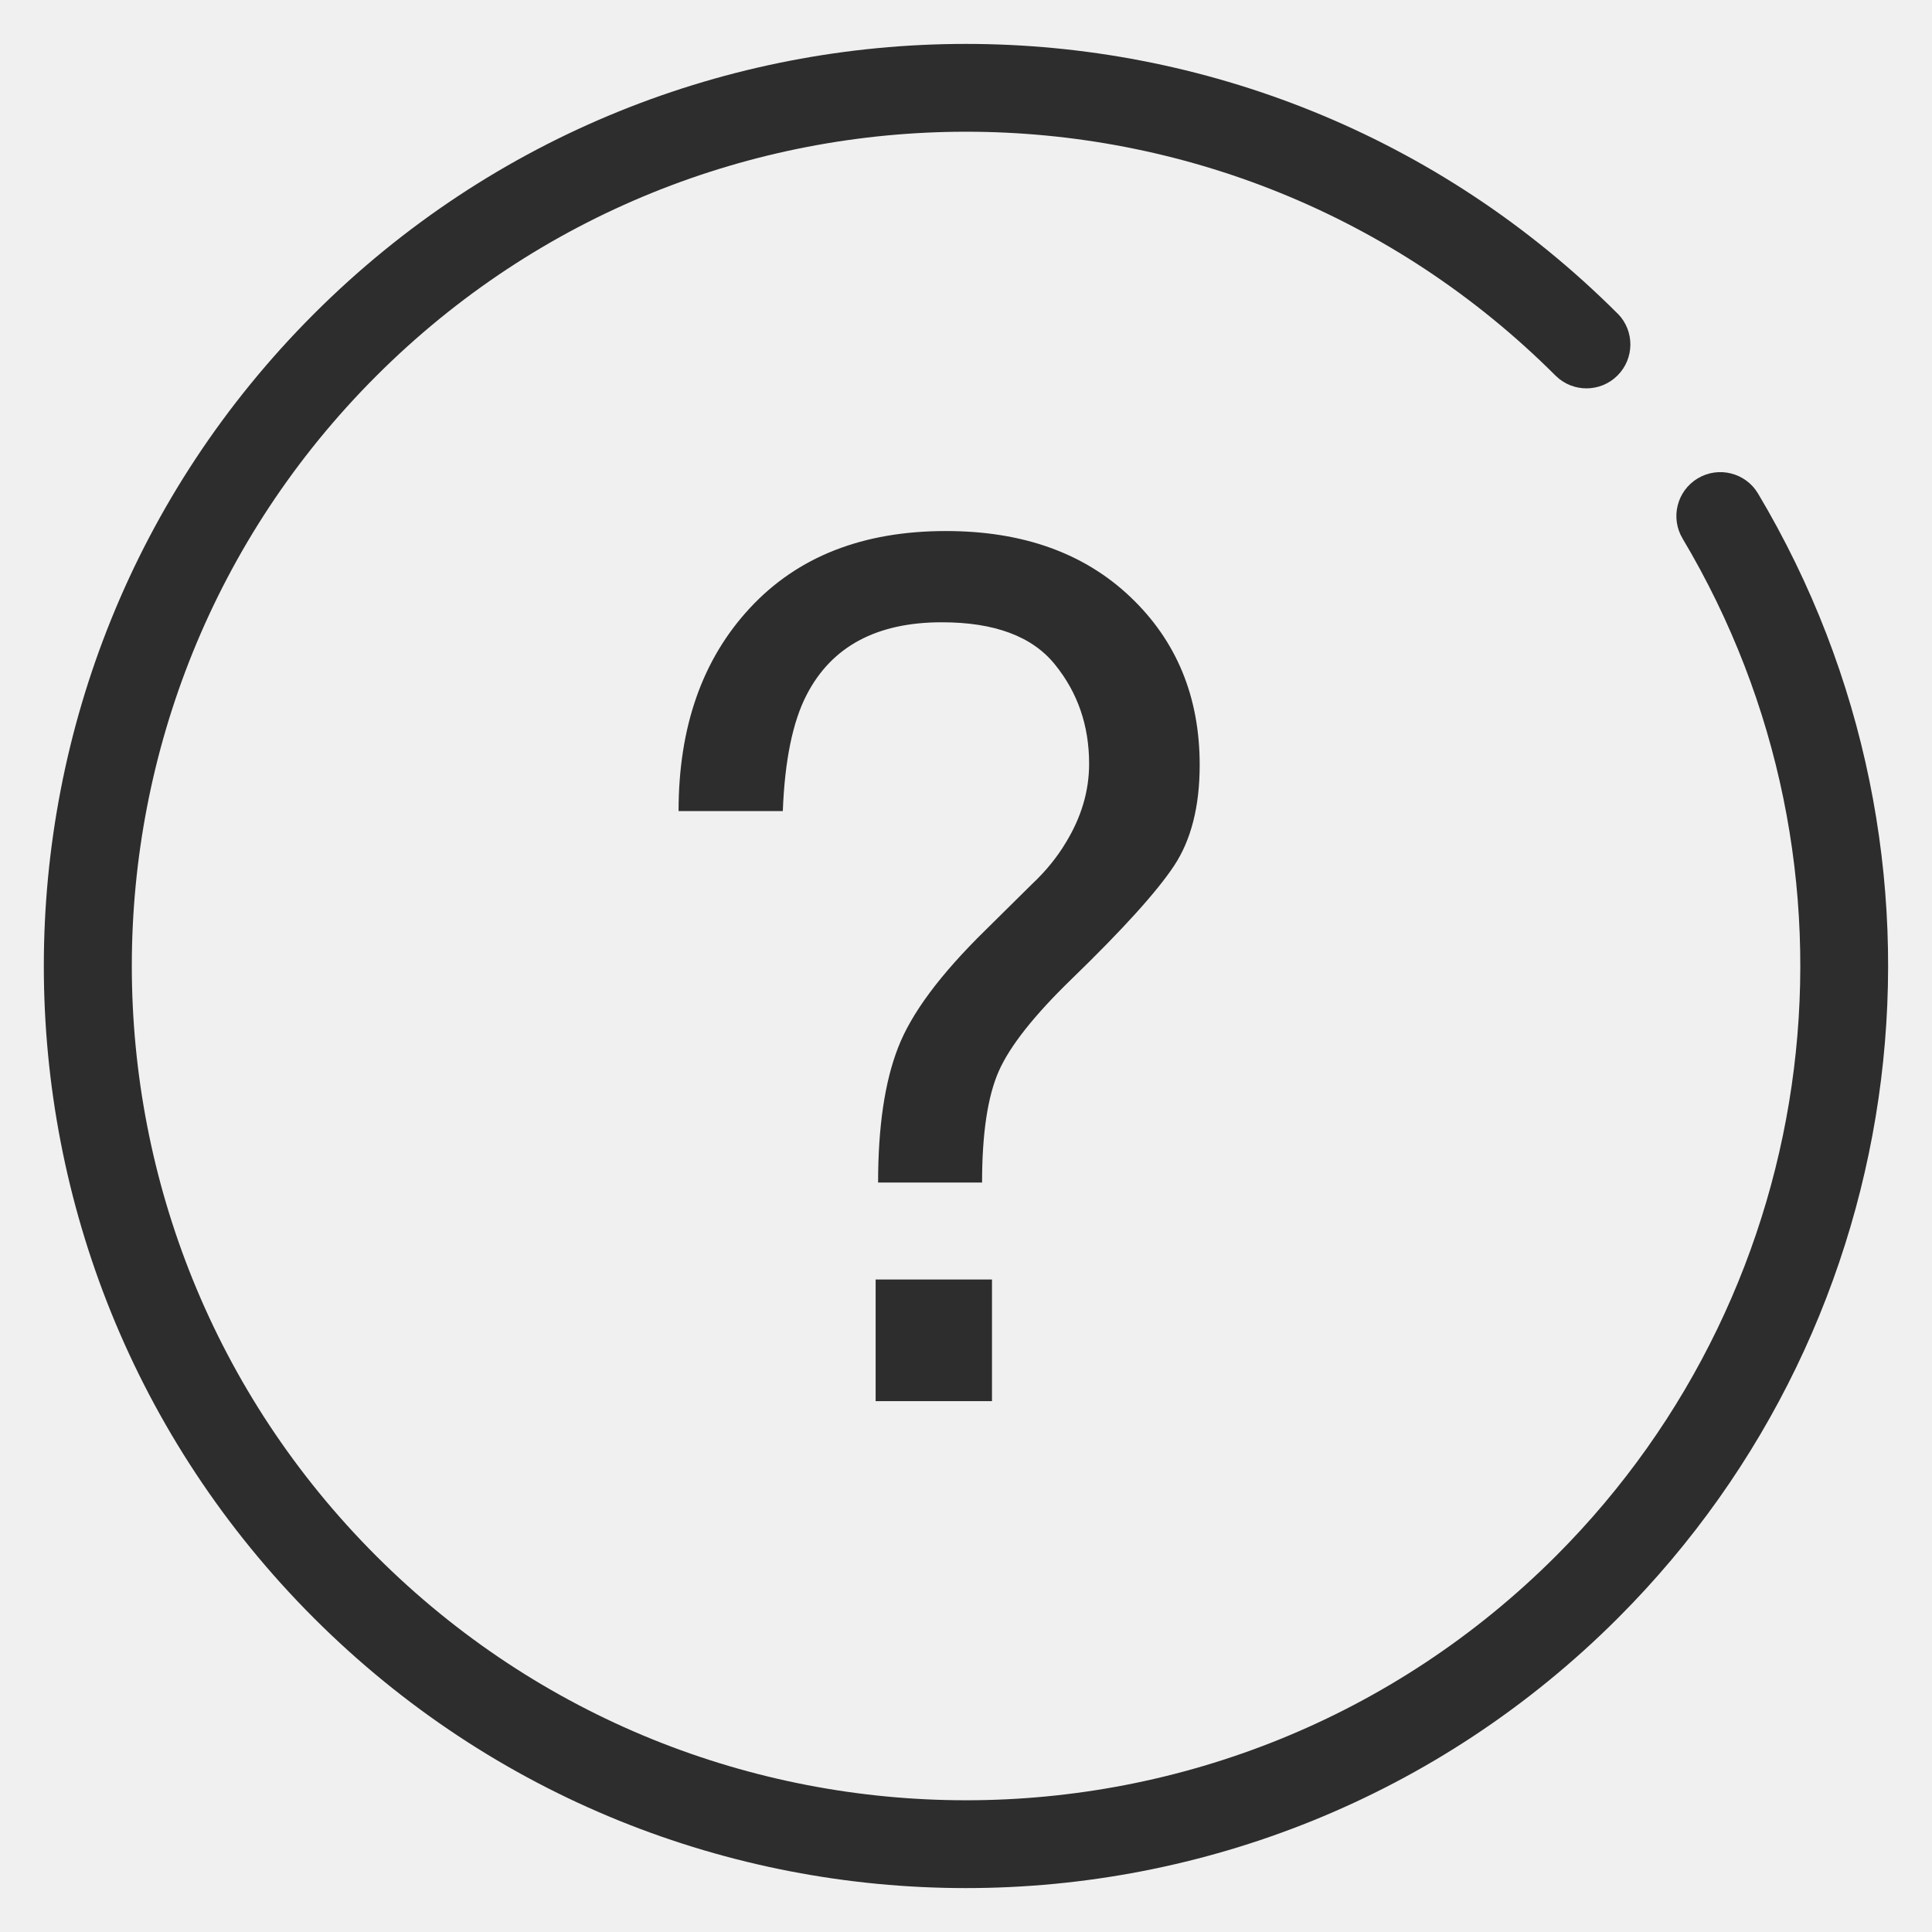
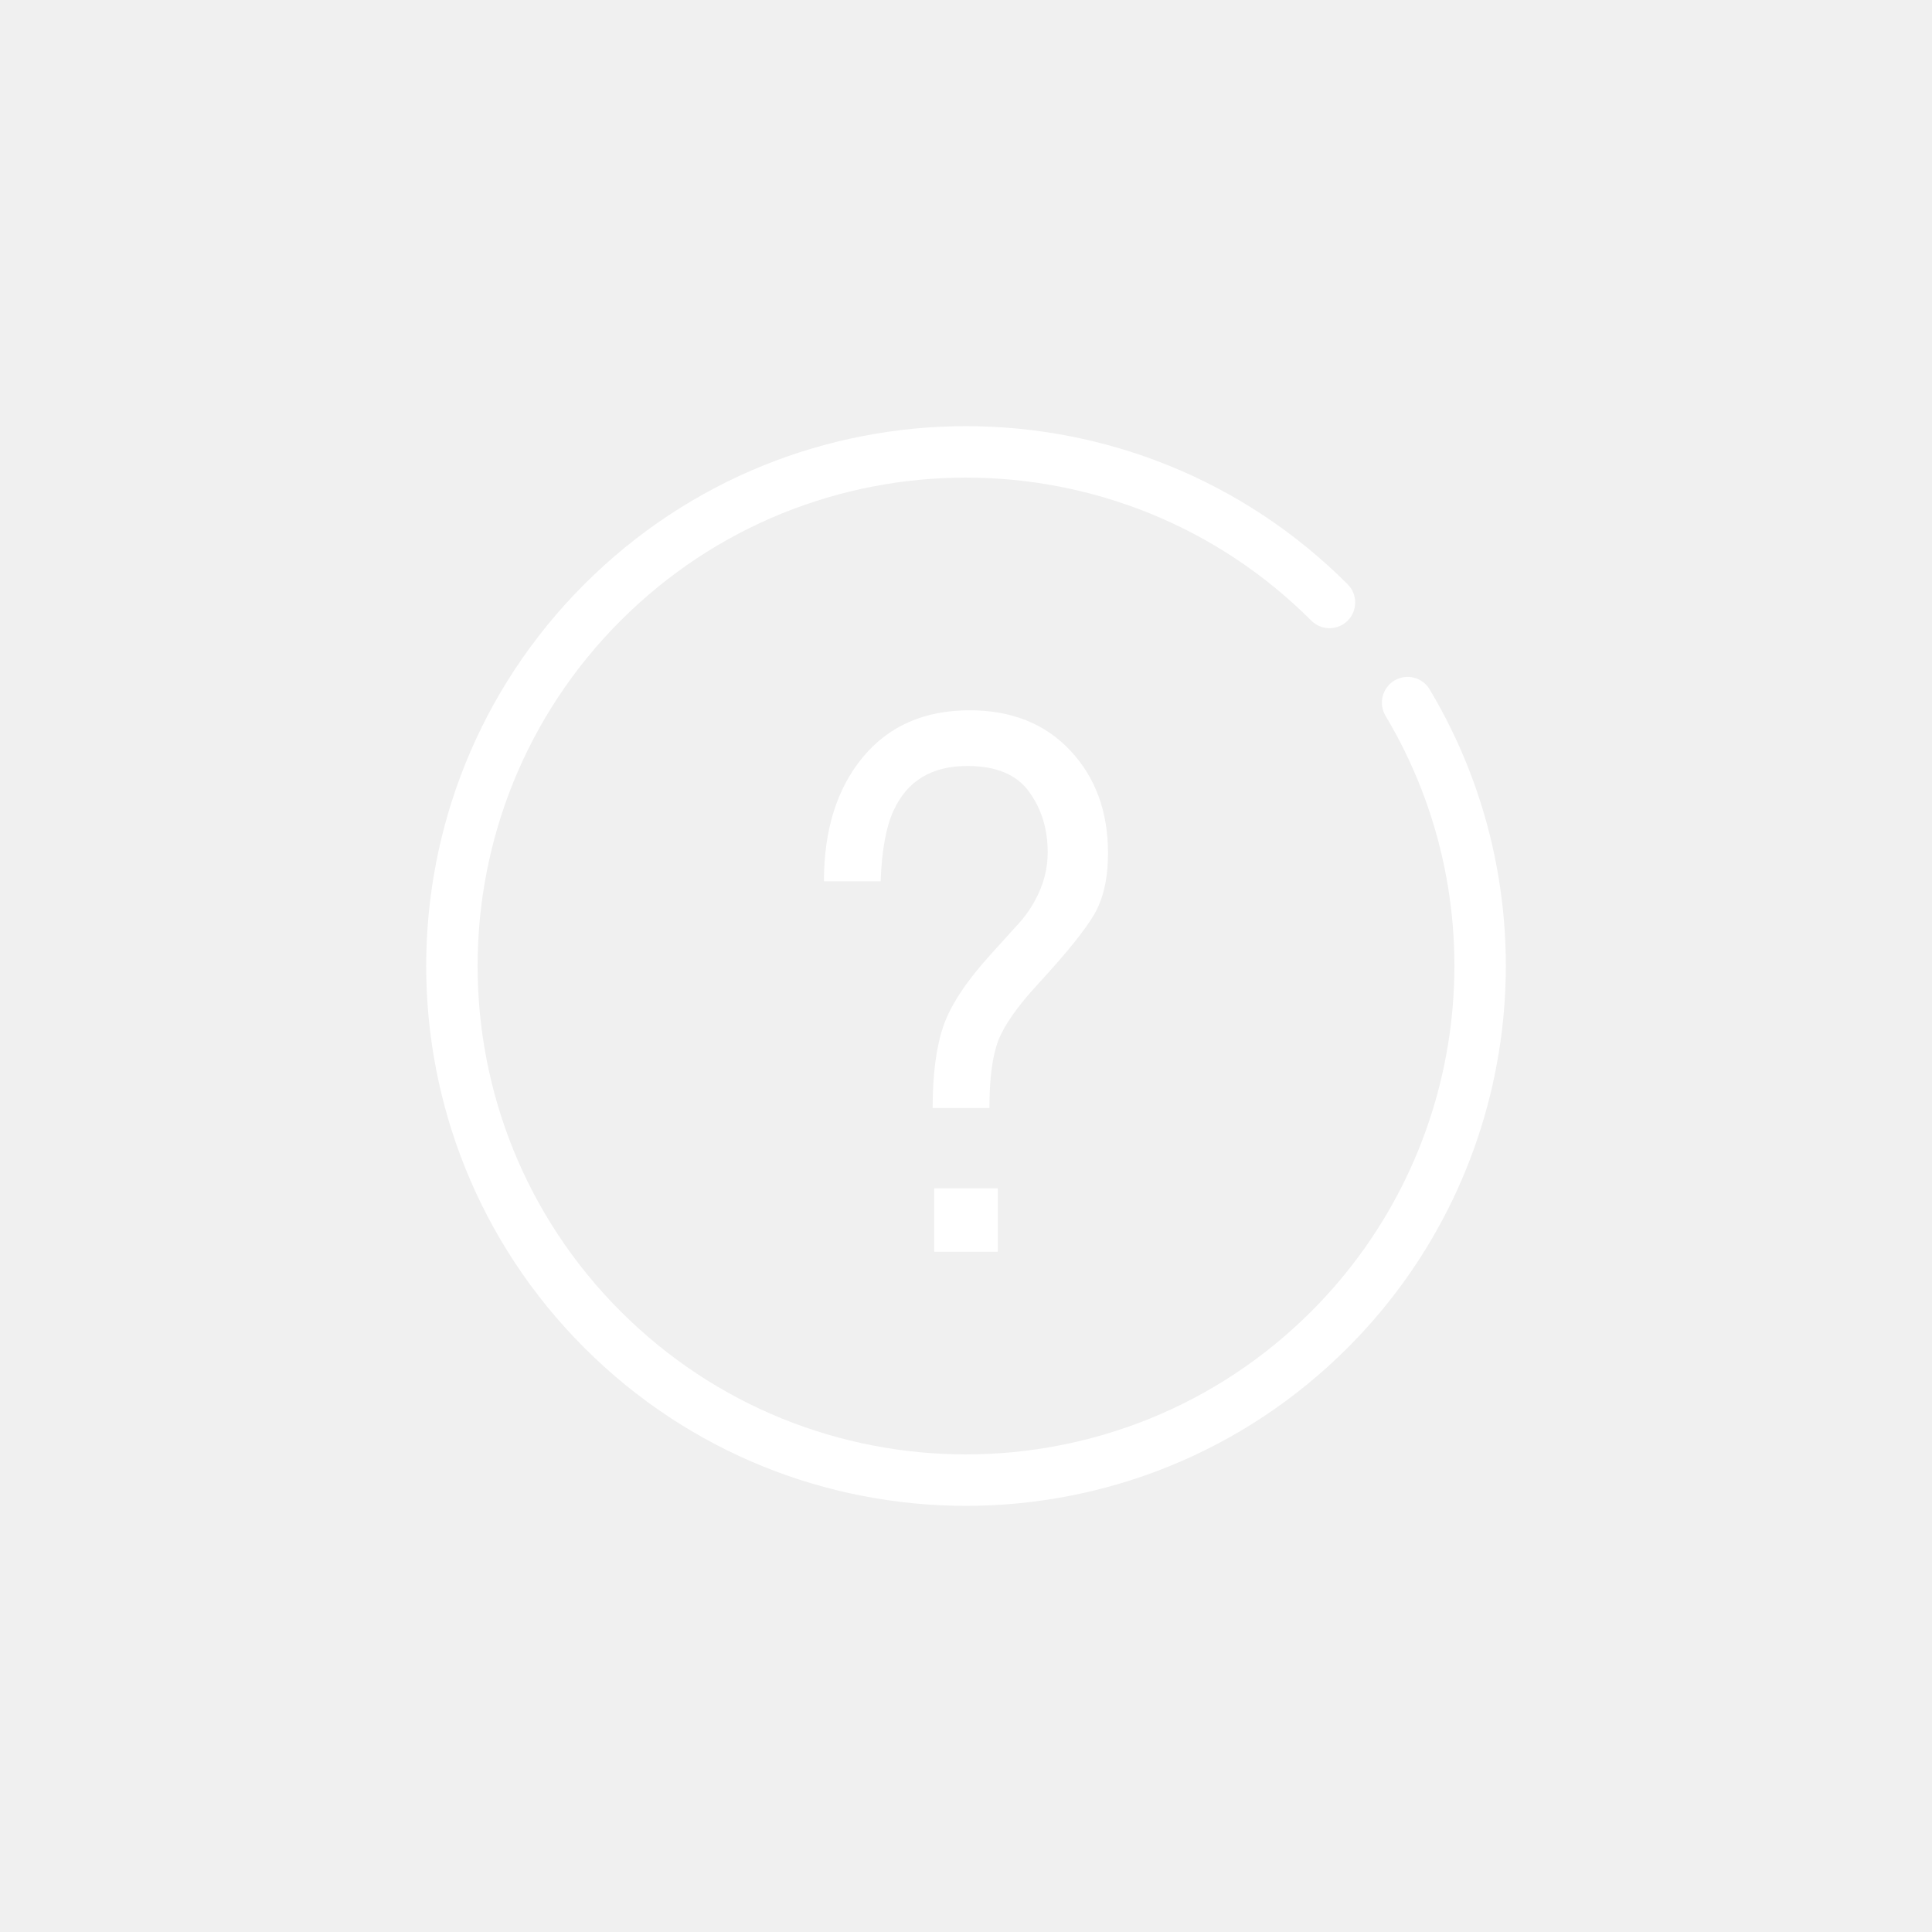
- <svg xmlns="http://www.w3.org/2000/svg" width="22" height="22" viewBox="0 0 22 22">
-   <path fill="#2D2D2D" fill-rule="evenodd" d="M18.425 3.575a.5.5 0 0 1-.707.707 9.5 9.5 0 1 0 0 13.436A9.504 9.504 0 0 0 19.16 6.133a.5.5 0 0 1 .859-.513 10.504 10.504 0 0 1-1.595 12.805c-4.1 4.1-10.75 4.1-14.85 0s-4.1-10.75 0-14.85 10.75-4.1 14.85 0zM11.296 14.57v1.385H9.971v-1.385h1.325zm-.525-8.523c.874 0 1.574.25 2.1.75.527.5.79 1.138.79 1.914 0 .47-.097.853-.29 1.145-.193.293-.582.724-1.168 1.292-.427.414-.703.763-.83 1.05-.126.286-.19.708-.19 1.268H9.999c0-.635.076-1.147.227-1.535.15-.39.48-.834.991-1.335l.533-.527c.16-.15.288-.309.386-.473.177-.289.266-.588.266-.899 0-.434-.13-.811-.39-1.131-.258-.32-.688-.48-1.287-.48-.742 0-1.255.275-1.539.825-.159.306-.25.748-.272 1.325H7.727c0-.959.271-1.73.813-2.313.542-.584 1.285-.876 2.23-.876z" />
+ <svg xmlns="http://www.w3.org/2000/svg" width="34" height="34" viewBox="0 0 34 34" fill="none">
+   <path fill-rule="evenodd" clip-rule="evenodd" d="M23.717 10.922C23.893 10.746 23.893 10.459 23.717 10.283C20.007 6.572 13.992 6.572 10.282 10.283C6.573 13.992 6.573 20.008 10.282 23.718C13.992 27.428 20.007 27.428 23.717 23.718C26.812 20.622 27.374 15.839 25.16 12.133C25.032 11.918 24.754 11.848 24.54 11.976C24.325 12.104 24.255 12.382 24.383 12.597C26.386 15.949 25.877 20.277 23.077 23.078C19.72 26.434 14.278 26.434 10.922 23.078C7.566 19.721 7.566 14.279 10.922 10.922C14.278 7.566 19.72 7.566 23.077 10.922C23.254 11.099 23.54 11.099 23.717 10.922ZM18.11 13.933C18.329 14.235 18.438 14.591 18.438 15.001C18.438 15.294 18.363 15.576 18.213 15.849C18.131 16.003 18.023 16.153 17.888 16.295L17.439 16.792C17.009 17.265 16.731 17.685 16.604 18.052C16.477 18.418 16.413 18.901 16.413 19.5H17.412C17.412 18.973 17.466 18.574 17.572 18.303C17.678 18.033 17.911 17.704 18.271 17.313C18.765 16.777 19.093 16.371 19.255 16.094C19.417 15.818 19.499 15.458 19.499 15.014C19.499 14.281 19.278 13.679 18.834 13.207C18.391 12.735 17.801 12.5 17.064 12.5C16.267 12.5 15.641 12.775 15.184 13.326C14.728 13.877 14.5 14.604 14.5 15.509H15.498C15.517 14.965 15.594 14.548 15.728 14.259C15.967 13.74 16.399 13.48 17.024 13.48C17.529 13.48 17.892 13.631 18.11 13.933ZM16.441 20.912H17.559V22.029H16.441V20.912Z" fill="white" />
</svg>
